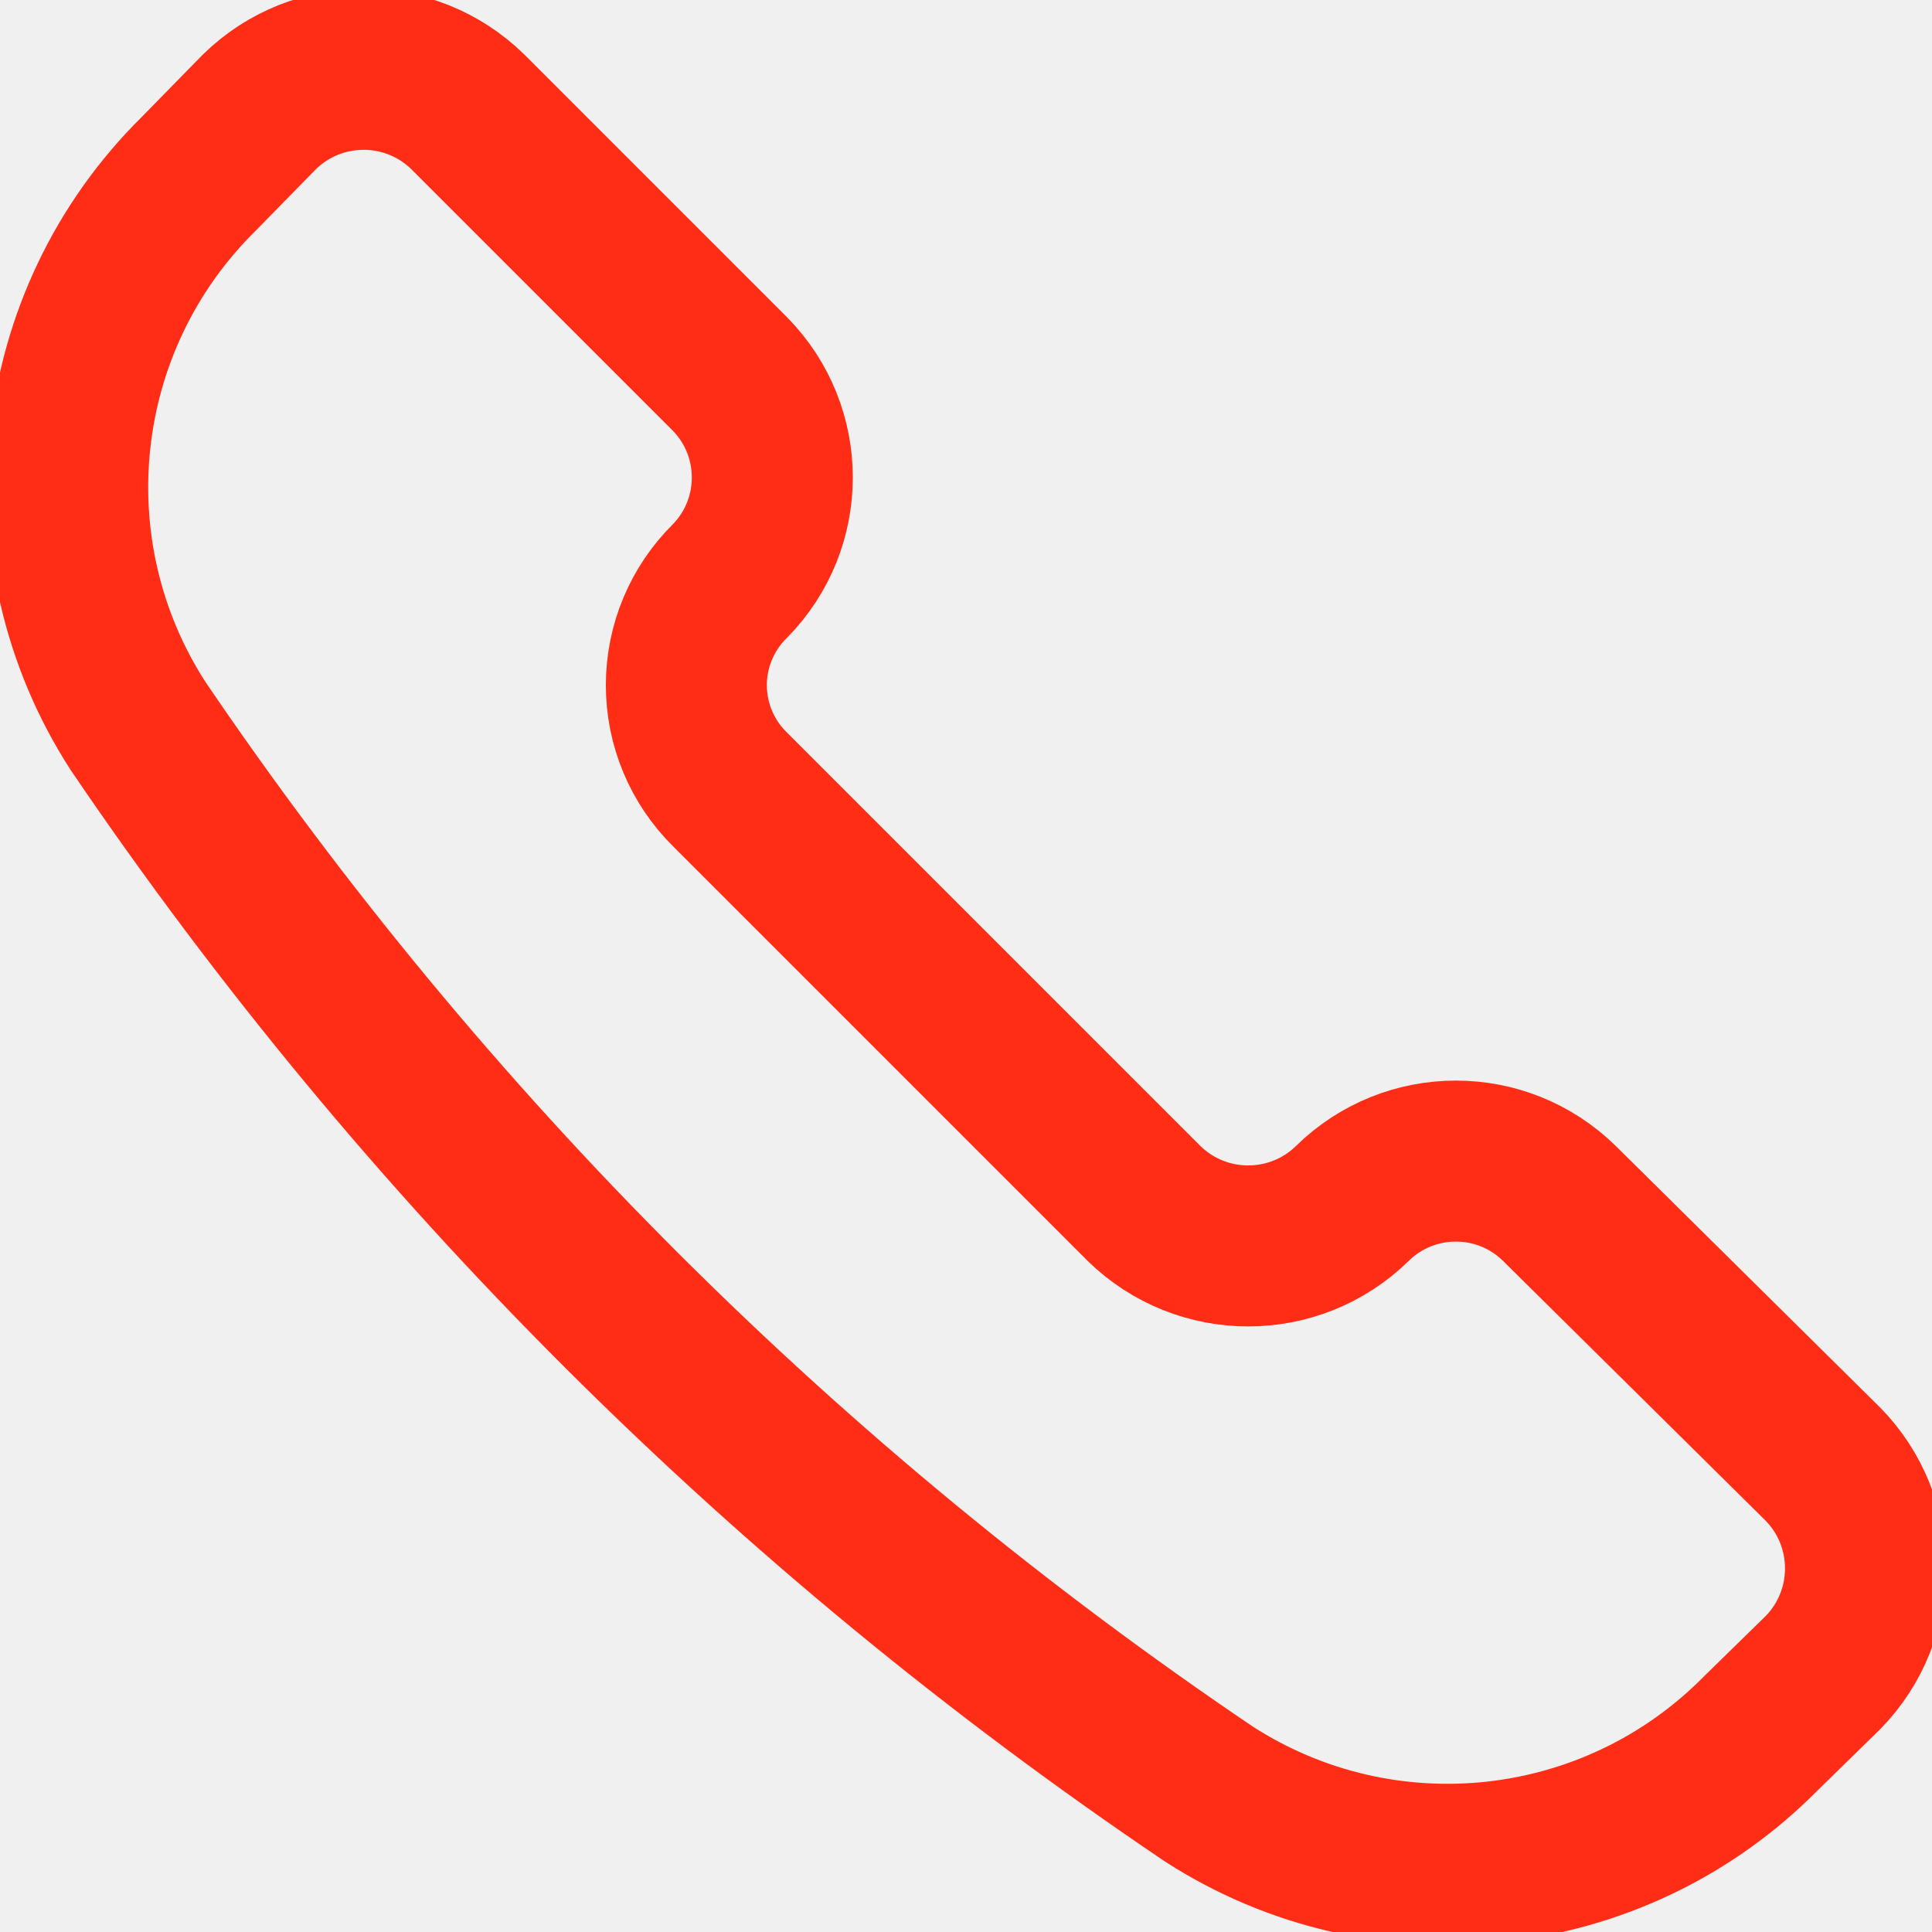
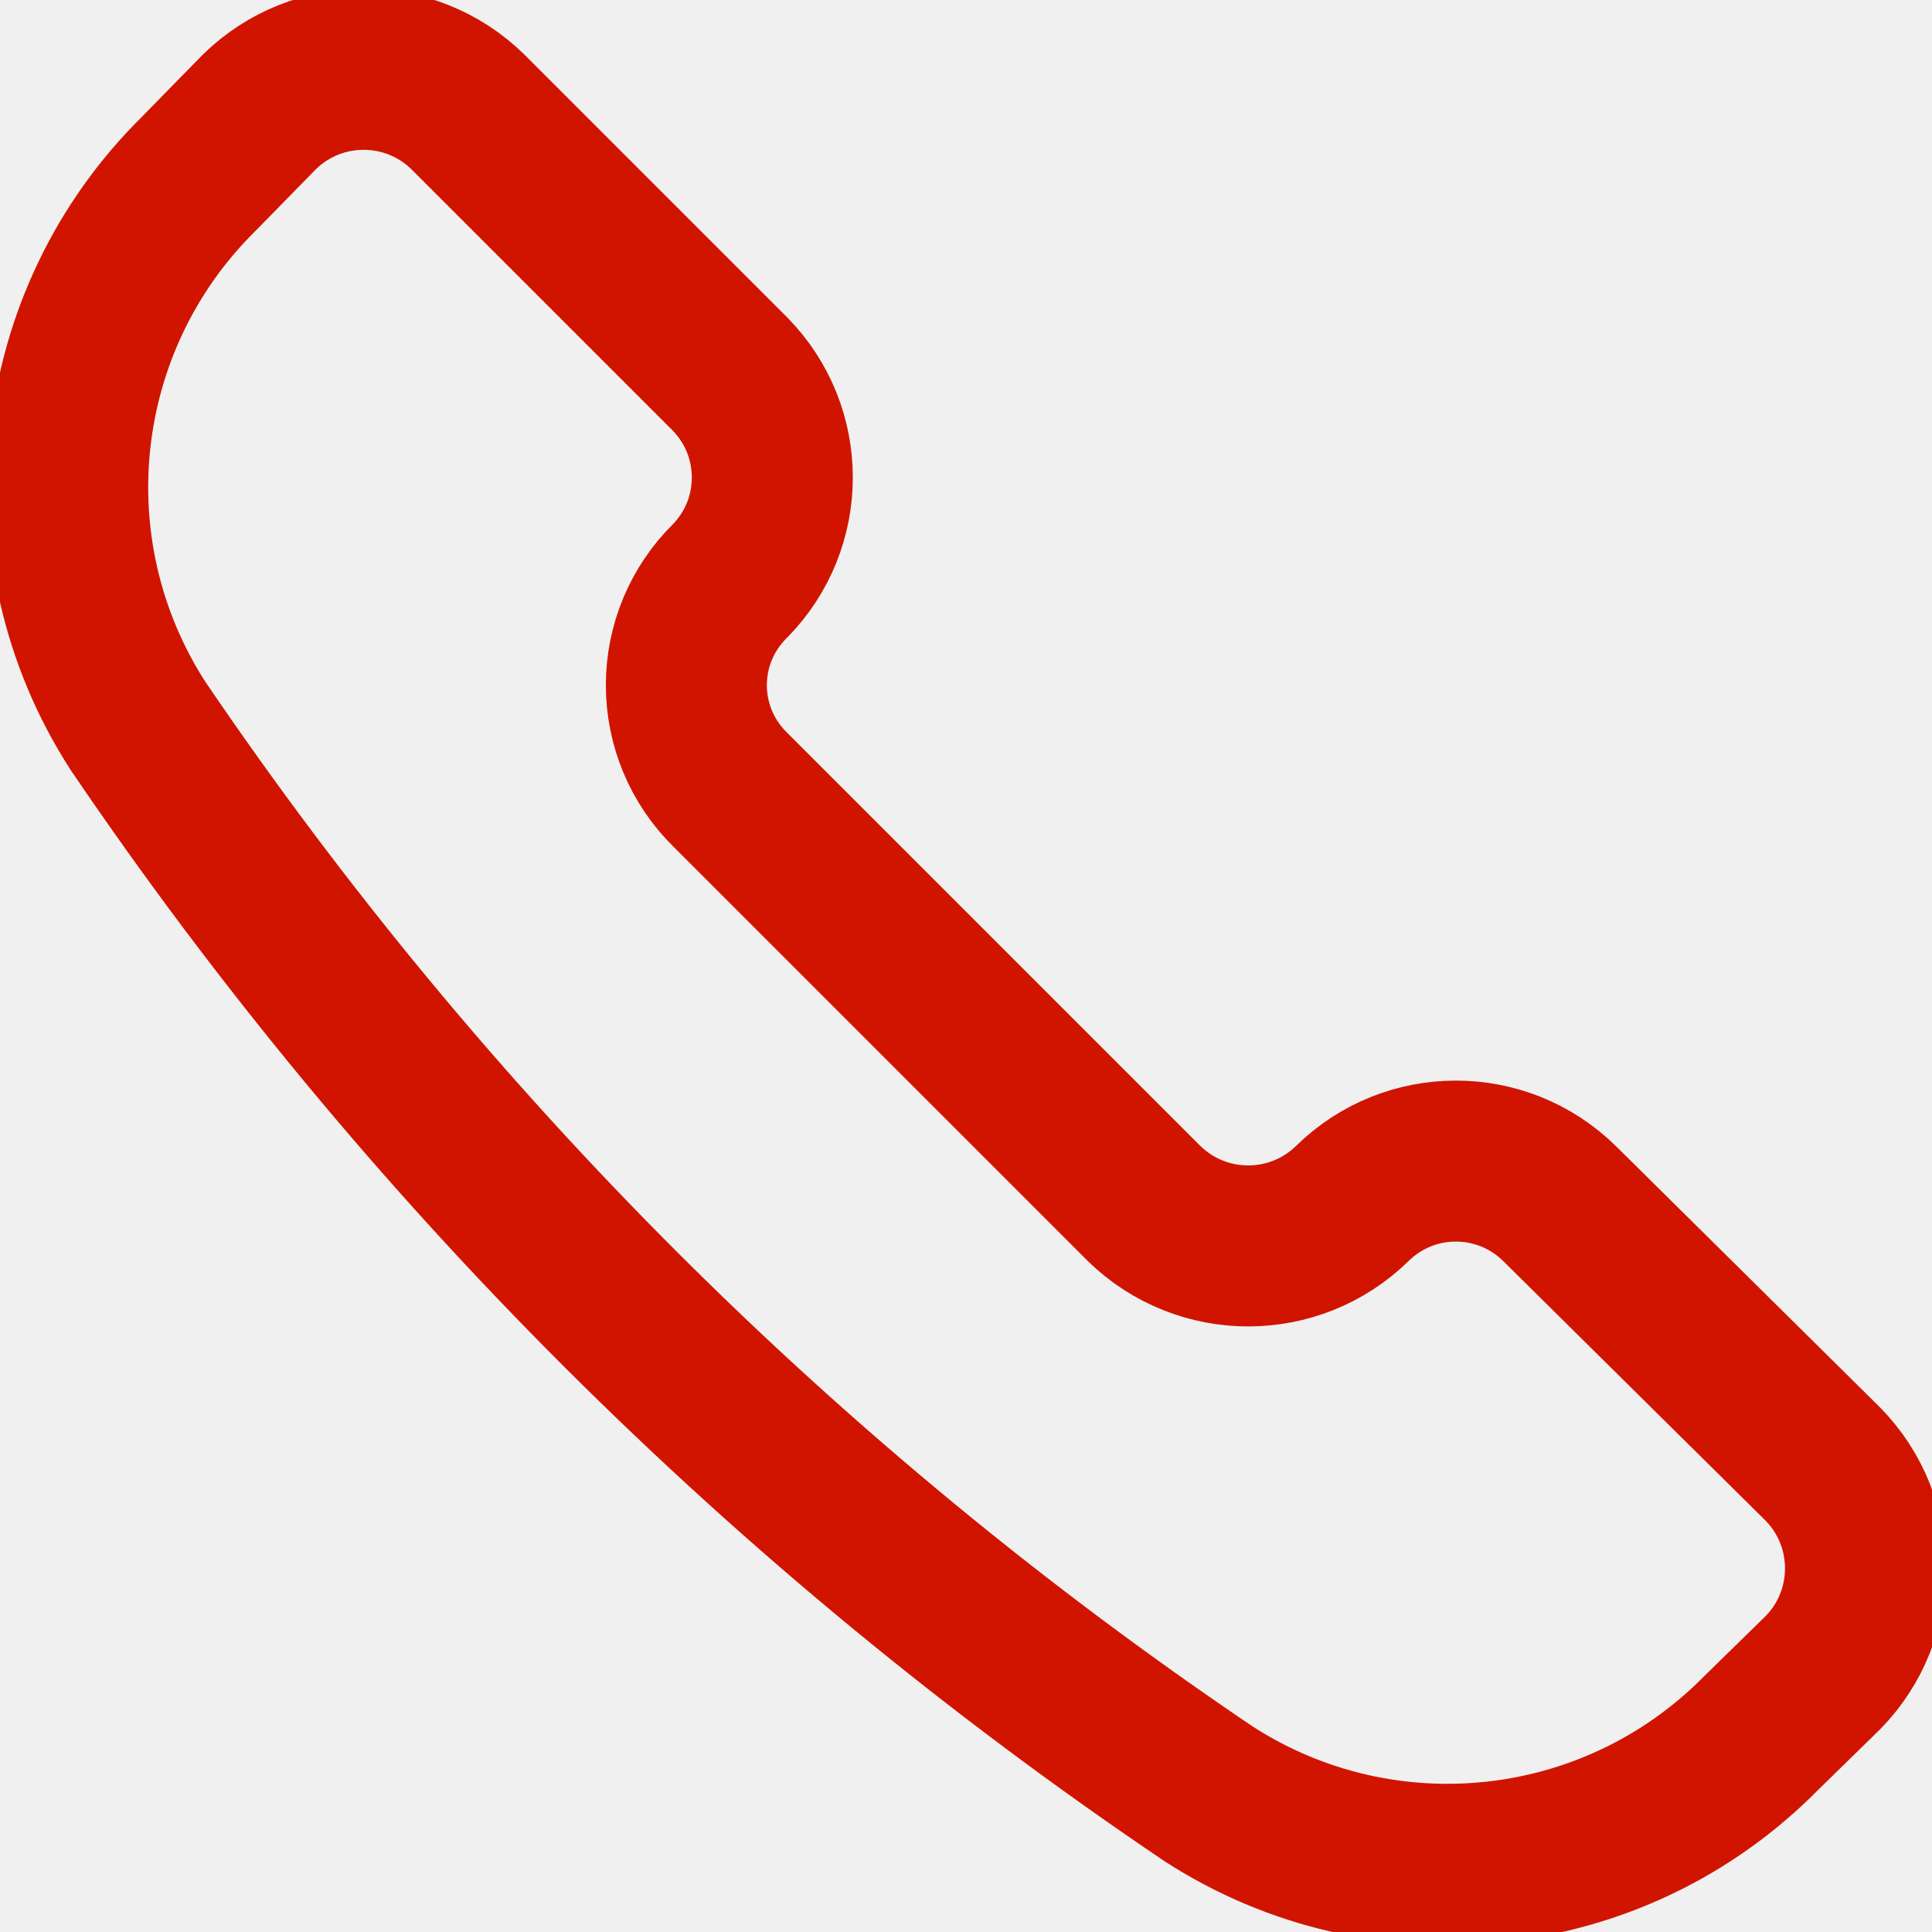
<svg xmlns="http://www.w3.org/2000/svg" width="24" height="24" fill="none" viewBox="0 0 24 24">
  <g clip-path="url(#clip0_203_16188)">
-     <path stroke="#ff2d16" stroke-linecap="round" stroke-linejoin="round" stroke-width="2" d="M15.017 22.286a5.47 5.47 0 0 0 6.857-.754l.772-.755a1.85 1.85 0 0 0 0-2.588l-3.275-3.24a1.835 1.835 0 0 0-2.571 0v0a1.85 1.85 0 0 1-2.589 0L9.068 9.806a1.817 1.817 0 0 1 0-2.589v0a1.834 1.834 0 0 0 0-2.571L5.811 1.389a1.85 1.85 0 0 0-2.588 0l-.755.771a5.47 5.47 0 0 0-.754 6.857 49.6 49.6 0 0 0 13.303 13.269" />
+     <path stroke="#d11400" stroke-linecap="round" stroke-linejoin="round" stroke-width="2" d="M15.017 22.286a5.47 5.47 0 0 0 6.857-.754l.772-.755a1.85 1.85 0 0 0 0-2.588l-3.275-3.24a1.835 1.835 0 0 0-2.571 0v0a1.85 1.85 0 0 1-2.589 0L9.068 9.806a1.817 1.817 0 0 1 0-2.589v0a1.834 1.834 0 0 0 0-2.571L5.811 1.389a1.85 1.85 0 0 0-2.588 0l-.755.771a5.47 5.47 0 0 0-.754 6.857 49.6 49.6 0 0 0 13.303 13.269" />
  </g>
  <defs>
    <clipPath id="clip0_203_16188">
      <path fill="#fff" d="M0 0h24v24H0z" />
    </clipPath>
  </defs>
</svg>
